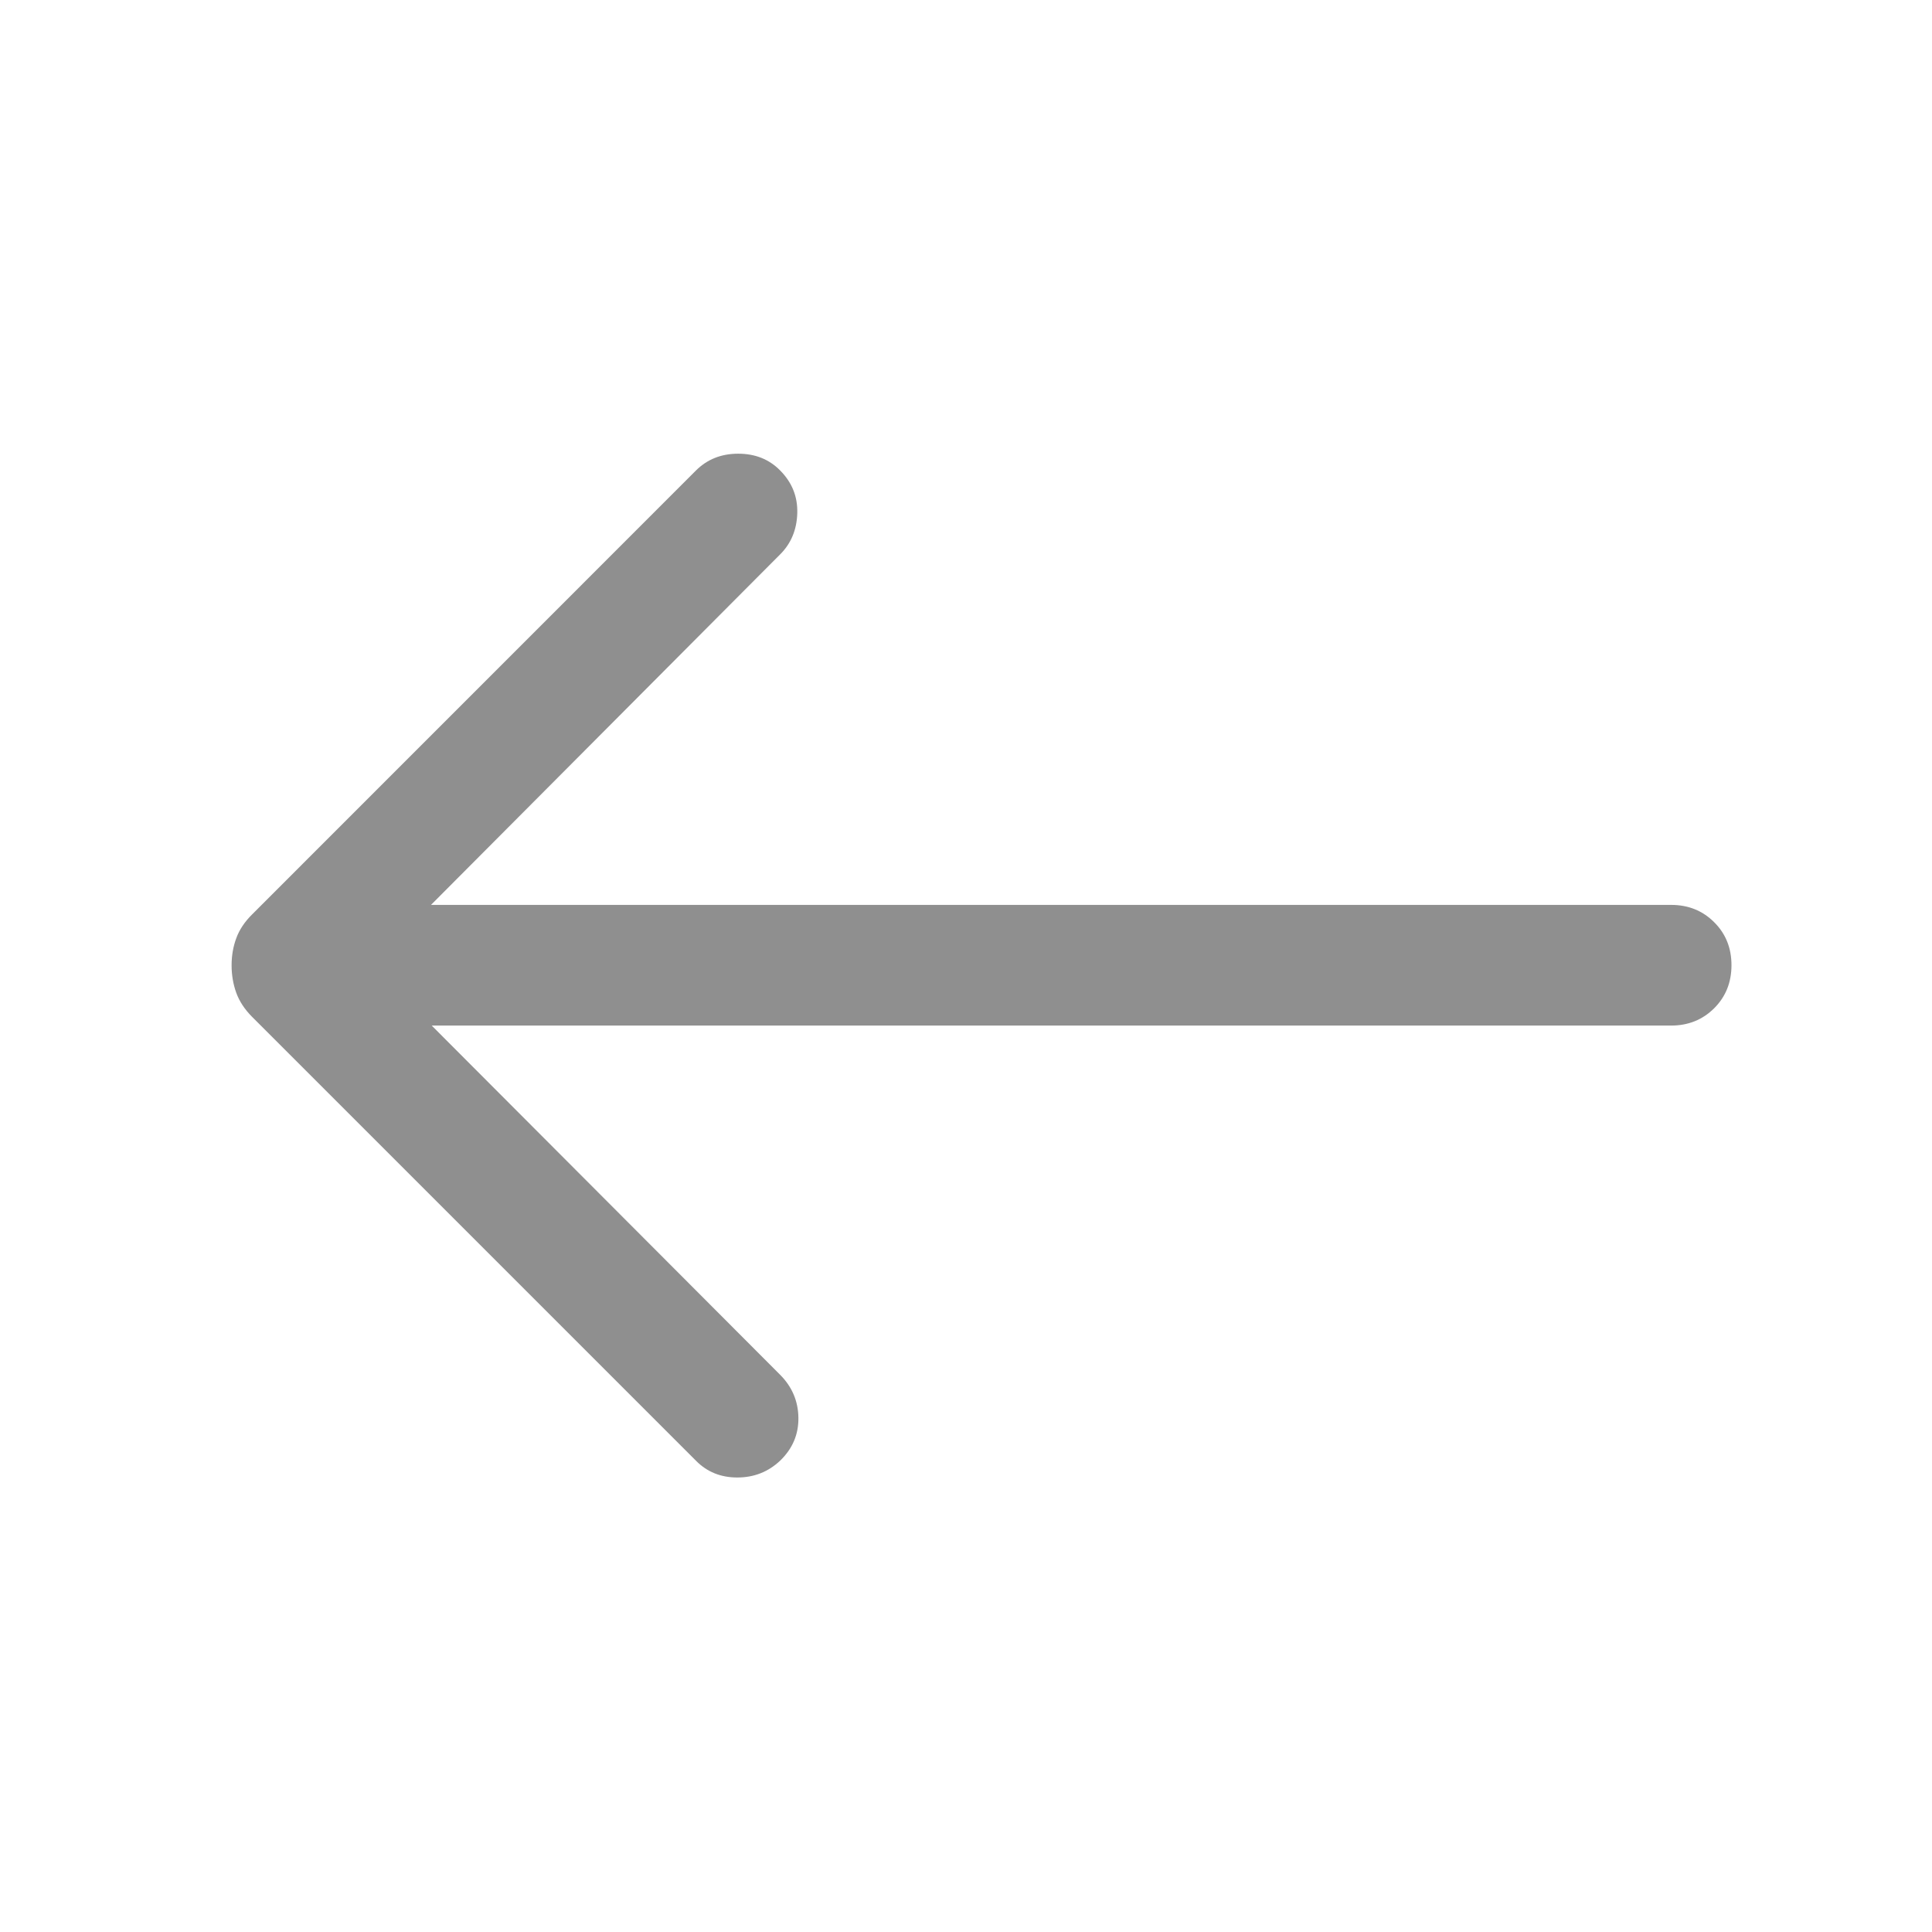
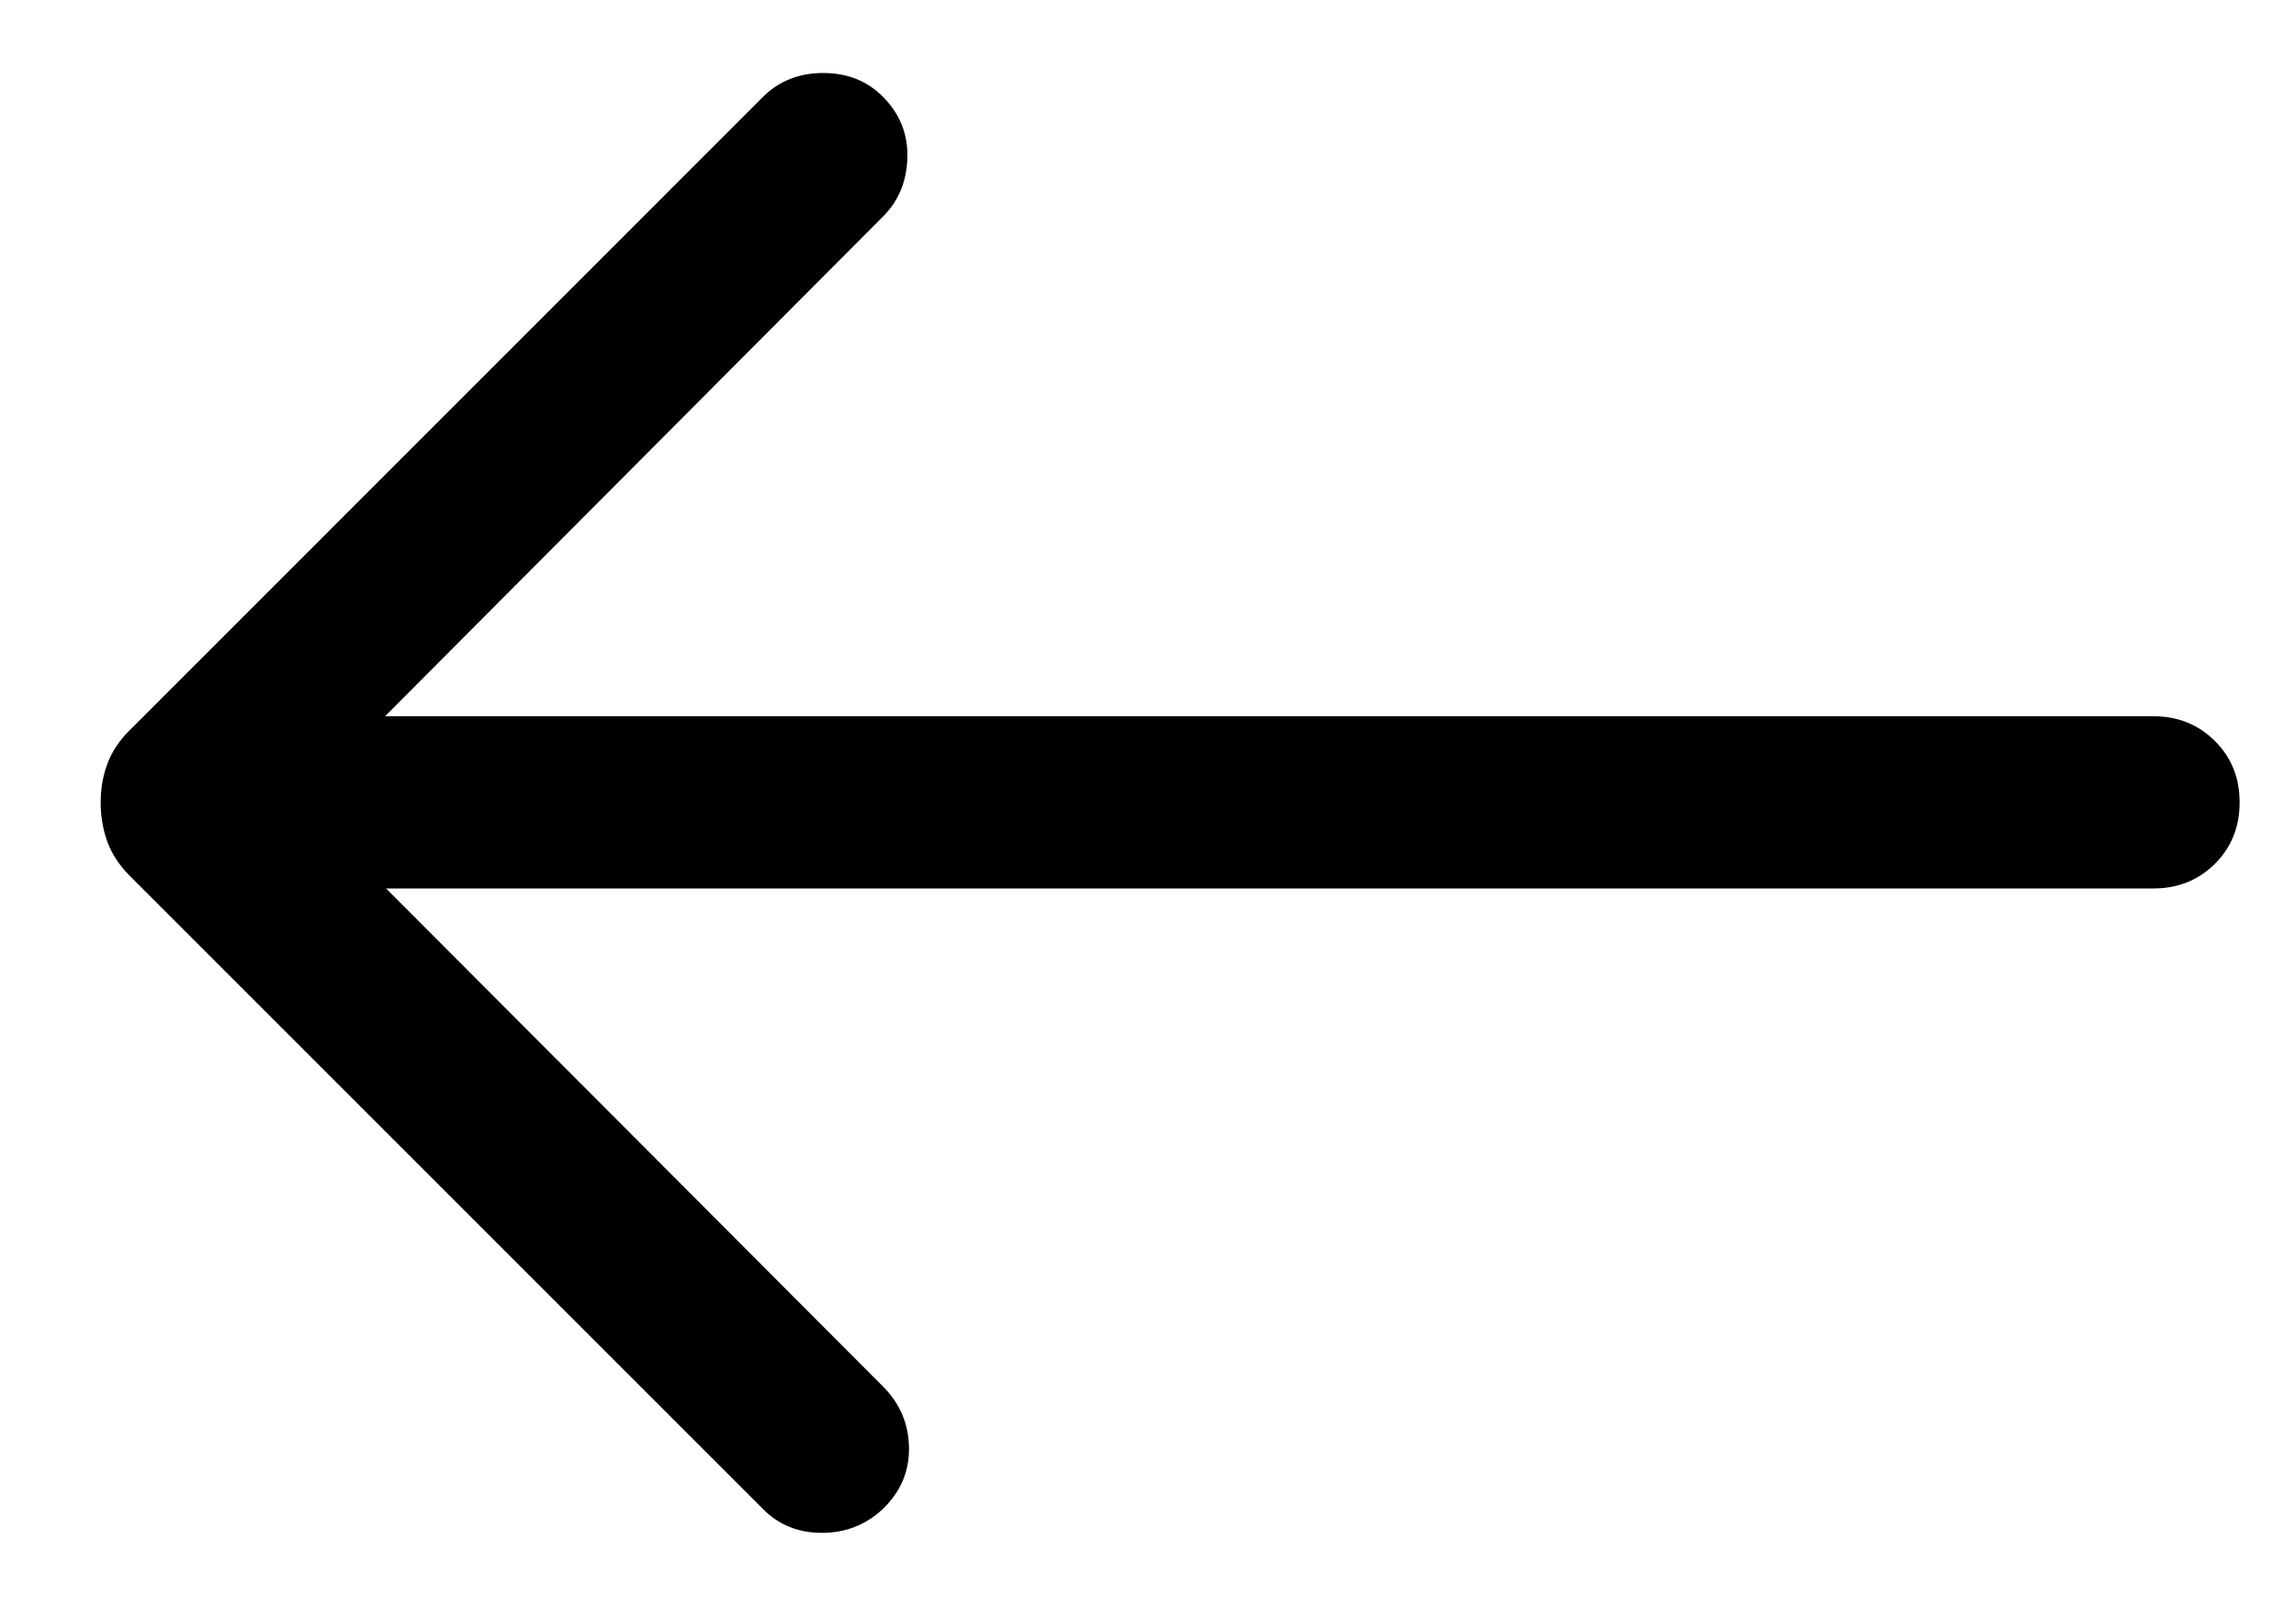
- <svg xmlns="http://www.w3.org/2000/svg" width="24" height="24" viewBox="0 0 24 24" fill="none">
-   <g id="west">
-     <mask id="mask0_671_1750" style="mask-type:alpha" maskUnits="userSpaceOnUse" x="0" y="0" width="24" height="24">
-       <rect id="Bounding box" width="24" height="24" fill="#D9D9D9" />
-     </mask>
-     <g mask="url(#mask0_671_1750)">
-       <path id="west_2" d="M5.363 12.74H20.759C20.972 12.74 21.15 12.668 21.294 12.525C21.438 12.381 21.509 12.203 21.509 11.99C21.509 11.777 21.438 11.599 21.294 11.456C21.15 11.312 20.972 11.241 20.759 11.241H5.354L9.69 6.888C9.827 6.752 9.898 6.581 9.904 6.375C9.91 6.17 9.839 5.992 9.69 5.843C9.554 5.705 9.381 5.636 9.17 5.636C8.959 5.636 8.785 5.706 8.646 5.844L3.133 11.358C3.039 11.451 2.973 11.55 2.935 11.655C2.896 11.76 2.877 11.872 2.877 11.992C2.877 12.111 2.896 12.225 2.935 12.333C2.974 12.44 3.04 12.54 3.133 12.633L8.646 18.146C8.783 18.285 8.954 18.354 9.159 18.354C9.365 18.354 9.542 18.285 9.69 18.146C9.845 17.997 9.921 17.819 9.918 17.611C9.915 17.404 9.839 17.226 9.69 17.077L5.363 12.74Z" fill="#8F8F8F" />
-     </g>
-   </g>
+ <svg xmlns="http://www.w3.org/2000/svg" width="20" height="14" viewBox="0 0 20 14" fill="none">
+   <path d="M3.363 7.74H18.759C18.972 7.74 19.15 7.668 19.294 7.525C19.438 7.381 19.509 7.203 19.509 6.99C19.509 6.777 19.438 6.599 19.294 6.456C19.15 6.312 18.972 6.24 18.759 6.24H3.354L7.69 1.888C7.827 1.752 7.898 1.581 7.904 1.375C7.91 1.17 7.839 0.992 7.69 0.842C7.554 0.705 7.381 0.636 7.17 0.636C6.959 0.636 6.785 0.706 6.646 0.844L1.133 6.358C1.039 6.451 0.973 6.55 0.935 6.655C0.896 6.76 0.877 6.872 0.877 6.992C0.877 7.111 0.896 7.225 0.935 7.333C0.974 7.44 1.04 7.54 1.133 7.633L6.646 13.146C6.783 13.285 6.954 13.354 7.159 13.354C7.365 13.354 7.542 13.285 7.69 13.146C7.845 12.997 7.921 12.819 7.918 12.611C7.915 12.404 7.839 12.226 7.69 12.077L3.363 7.74Z" fill="currentColor" />
</svg>
